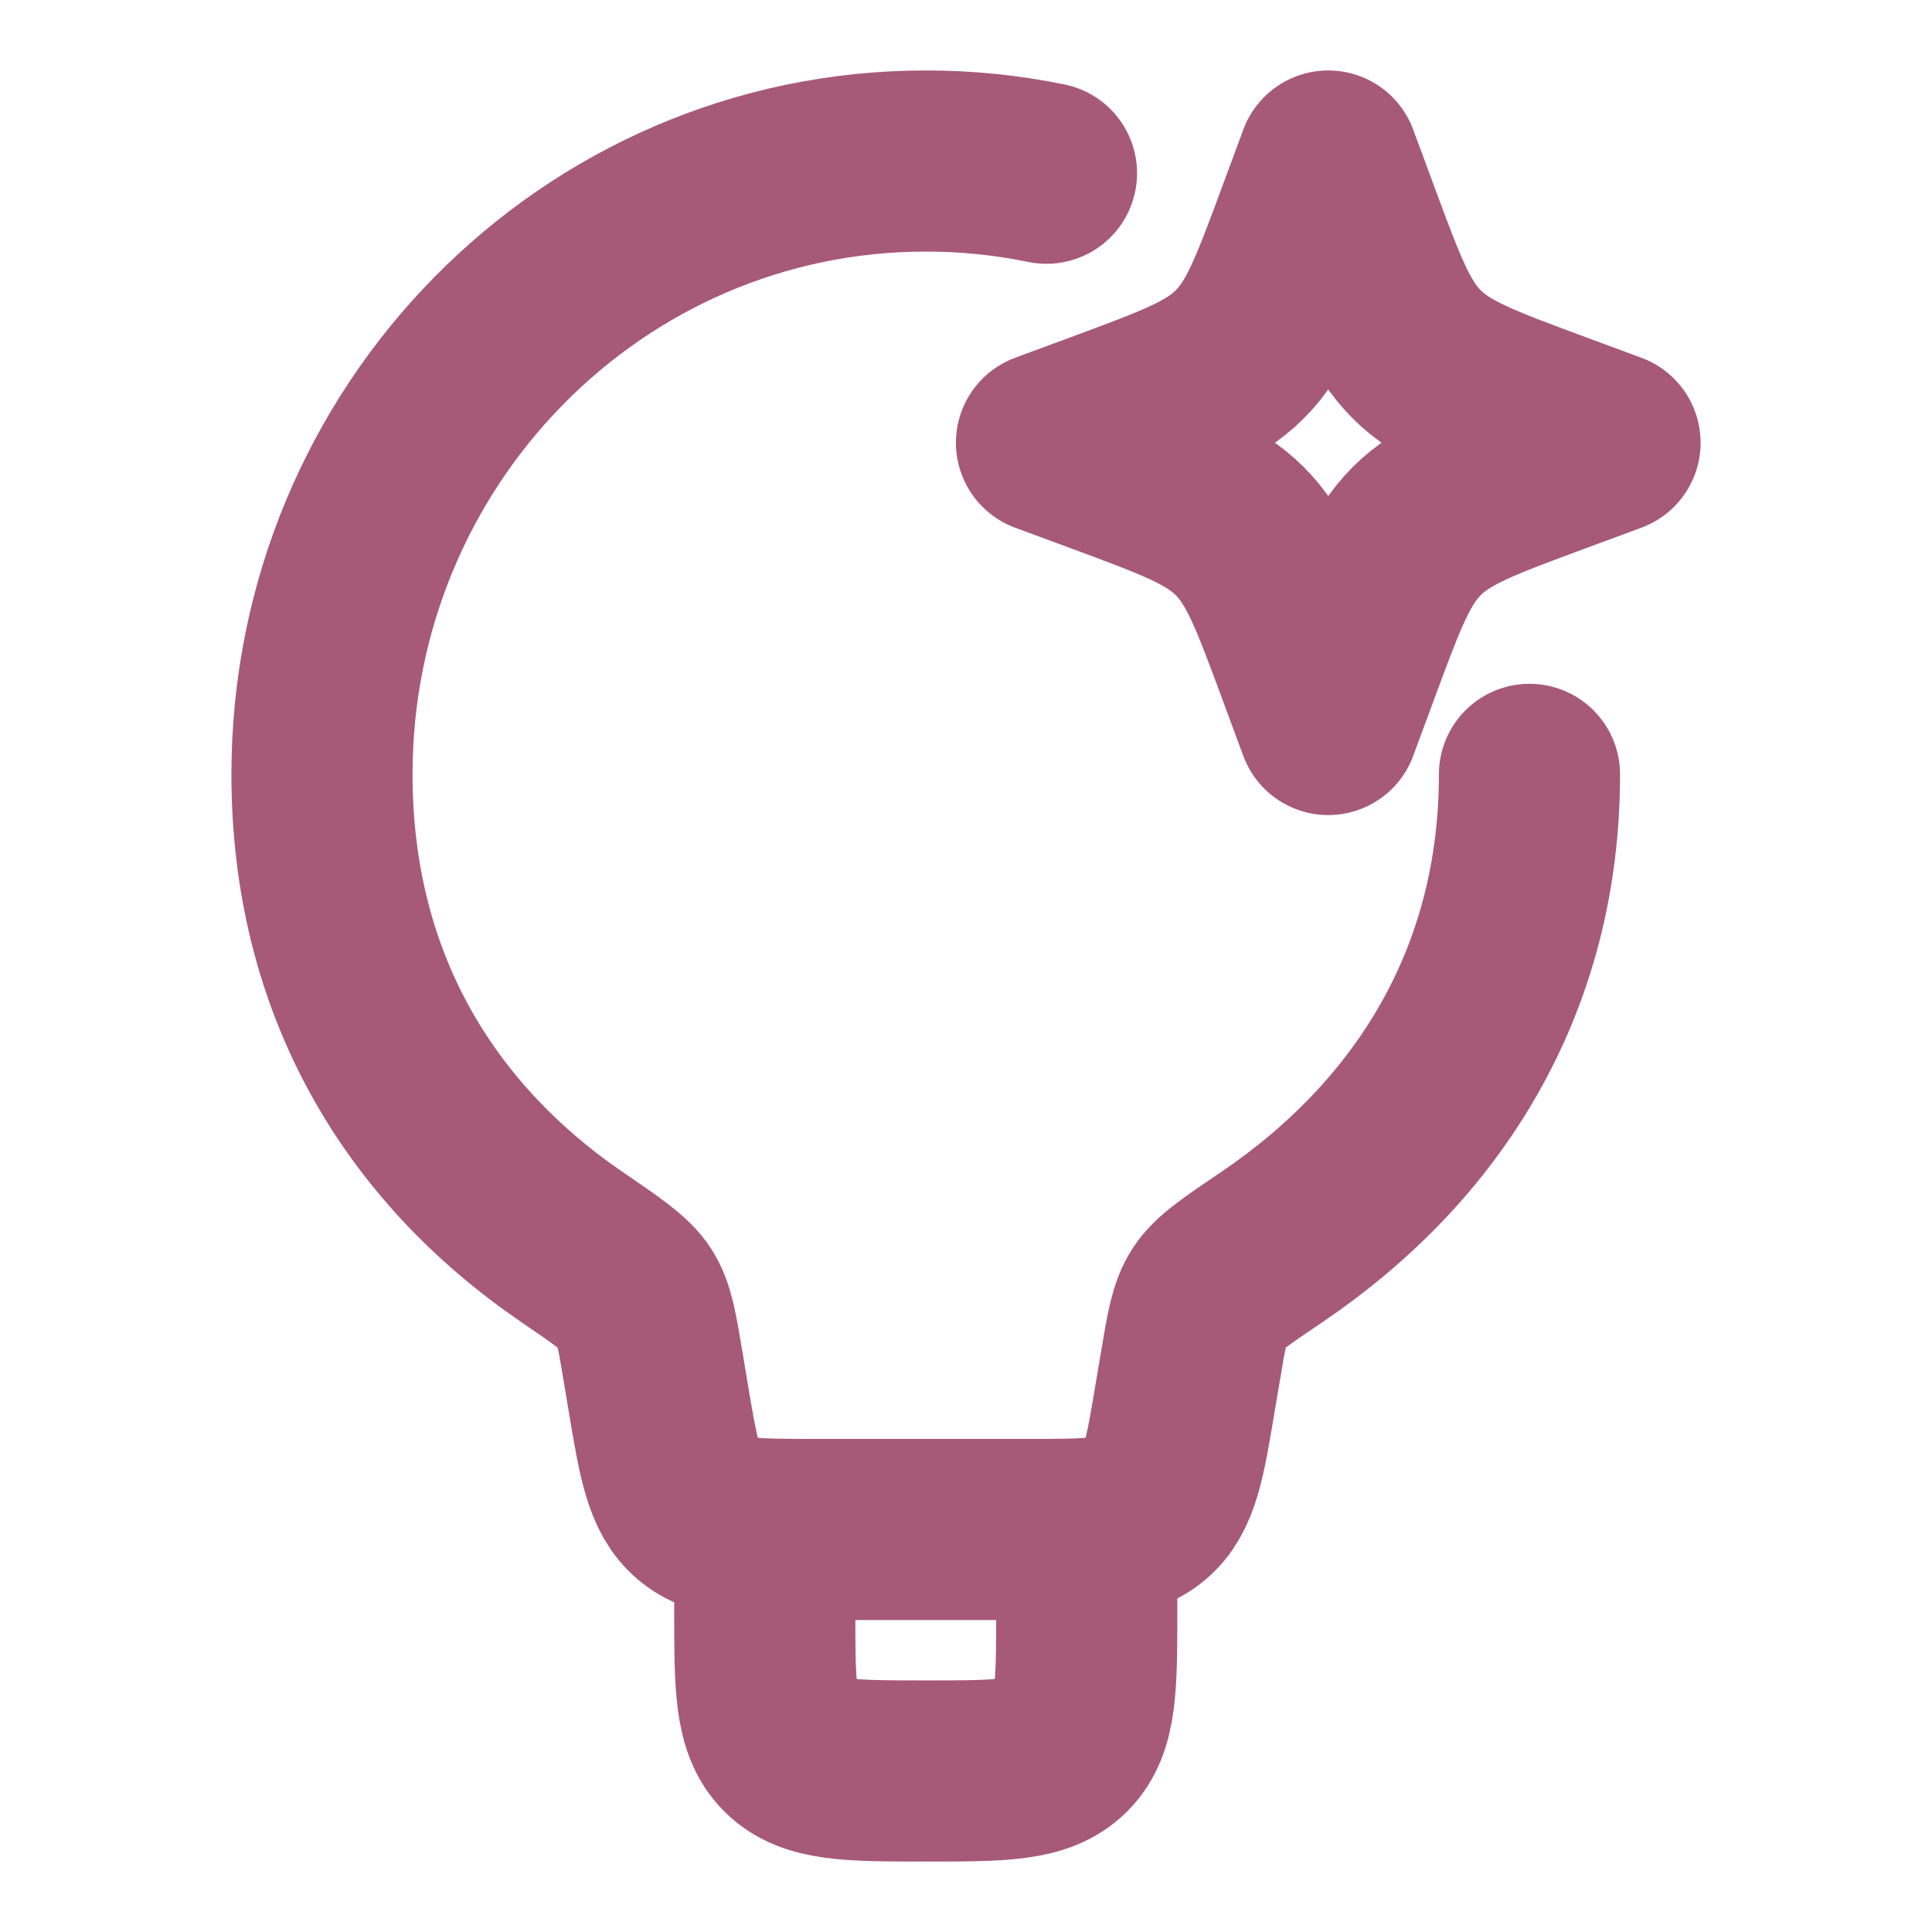
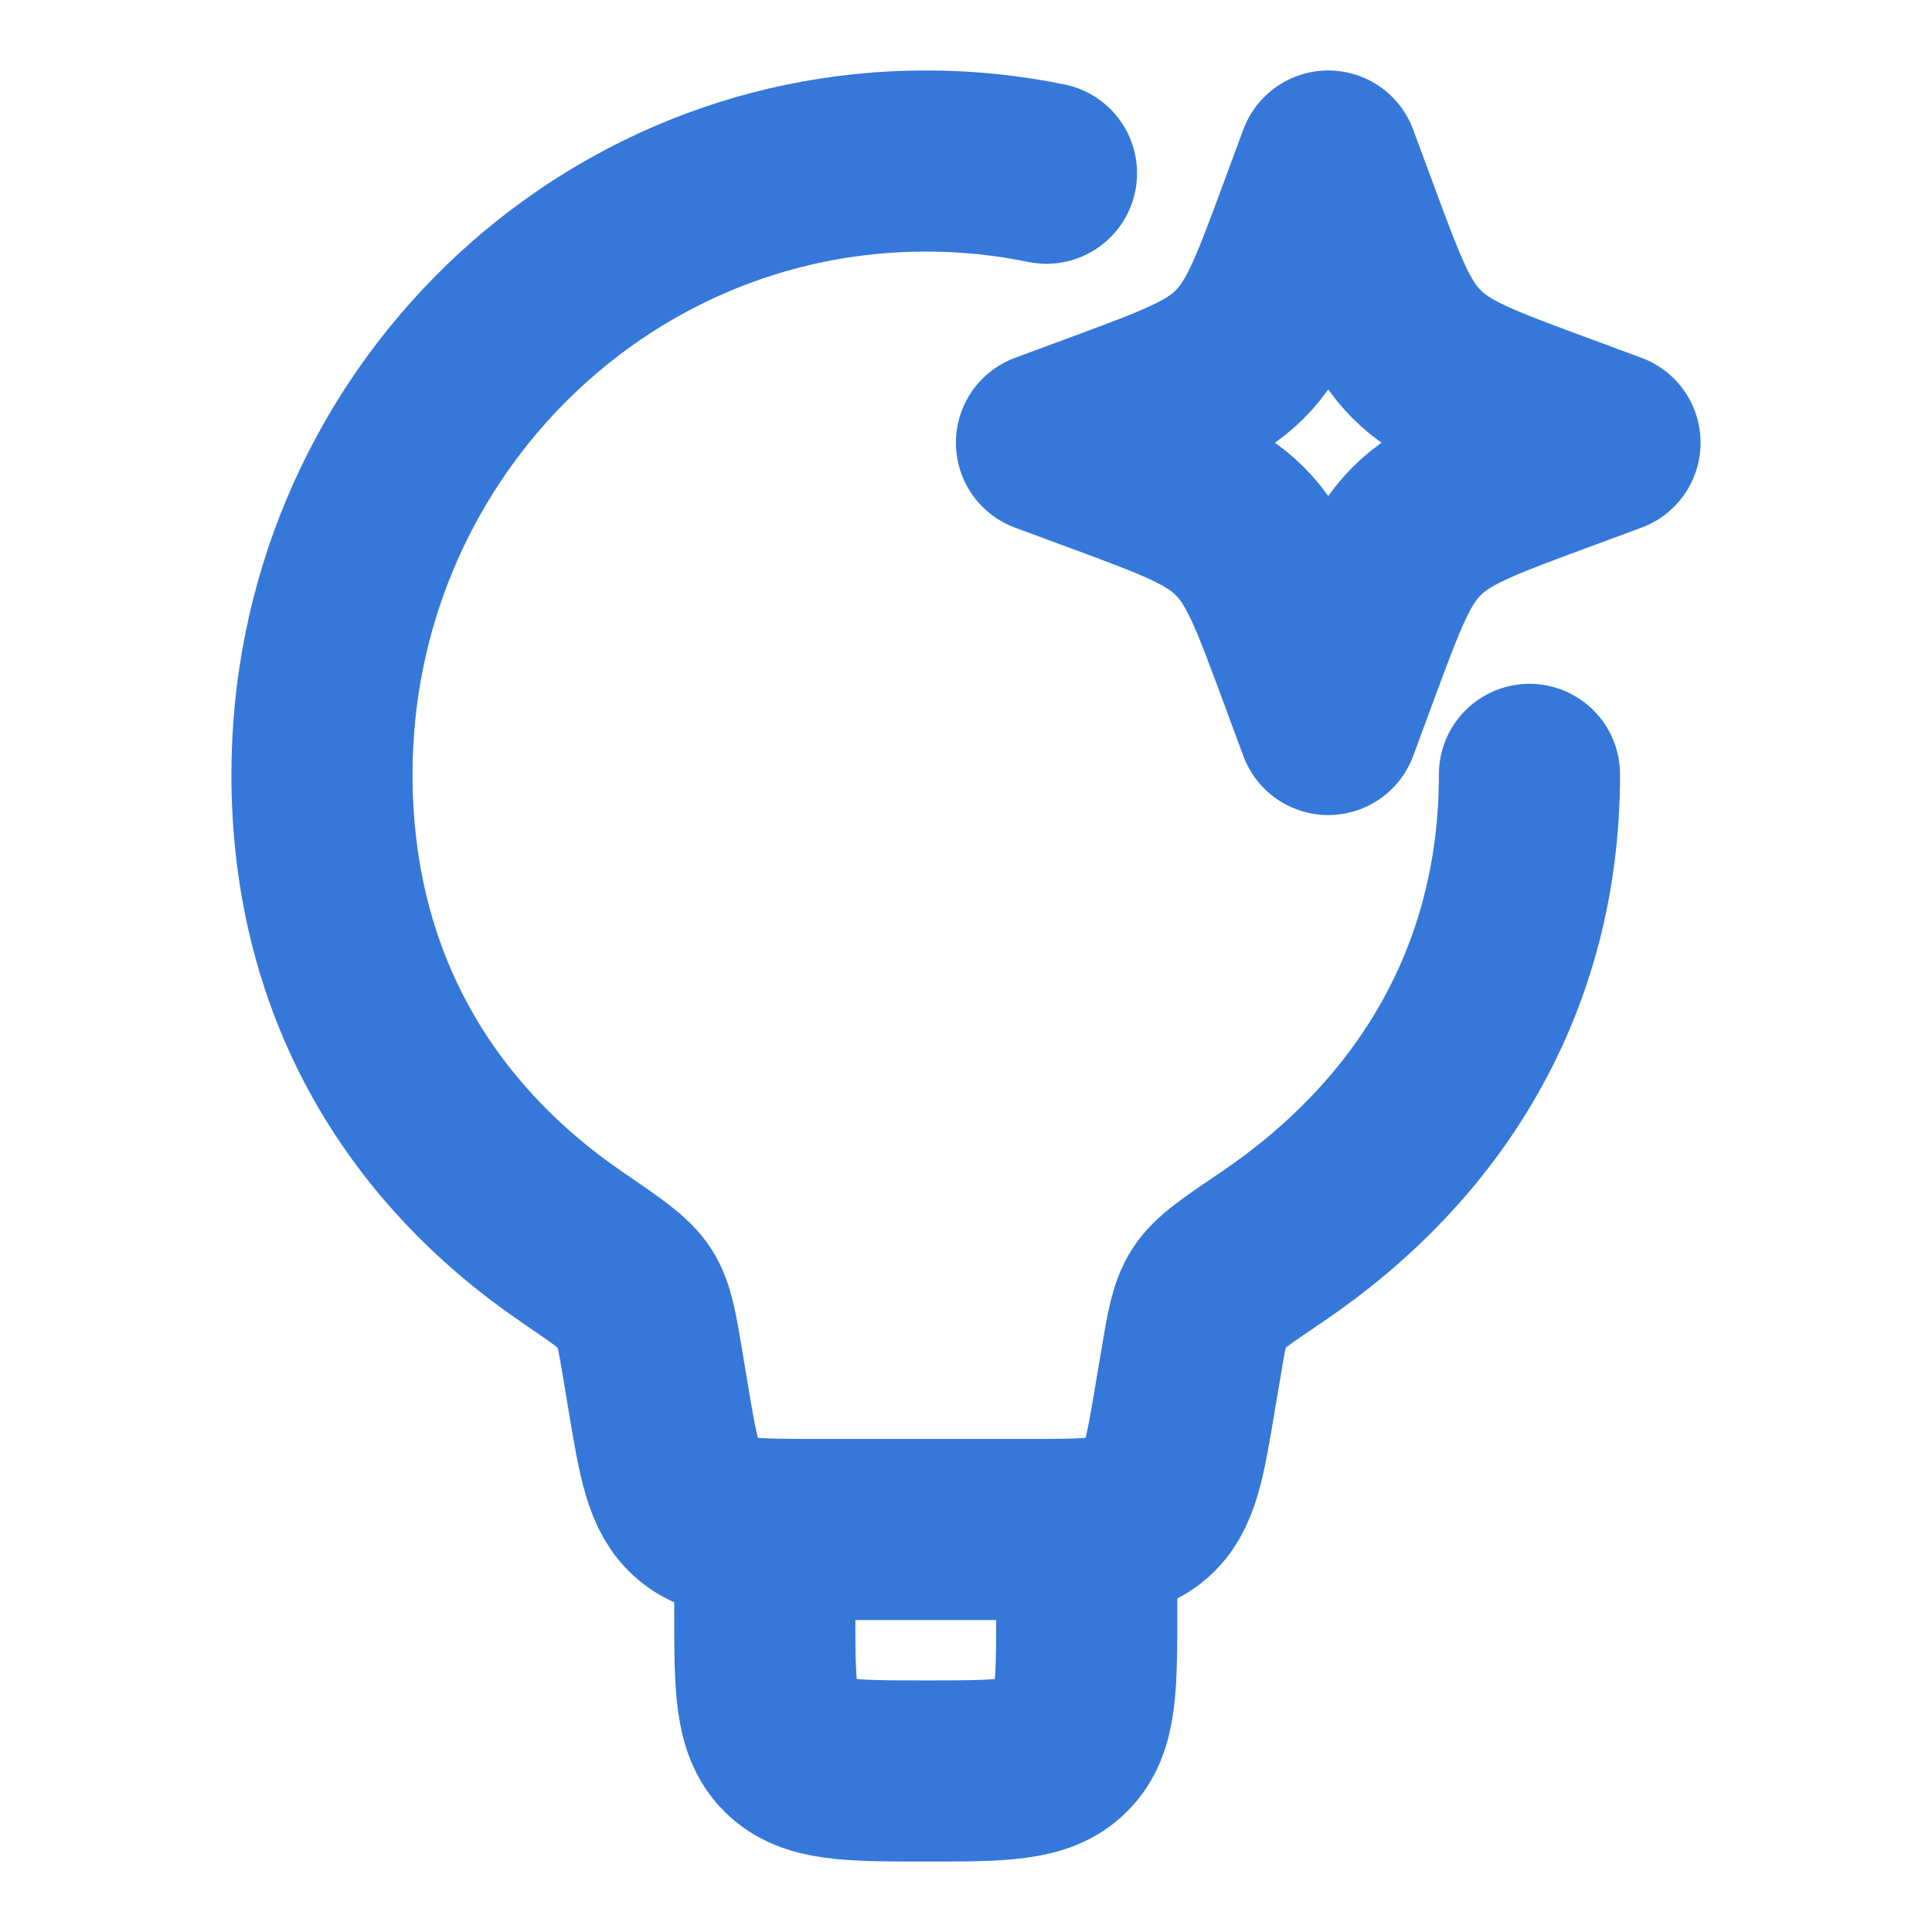
<svg xmlns="http://www.w3.org/2000/svg" width="32" height="32" viewBox="0 0 32 32" fill="none">
-   <path d="M25.333 12.826C25.333 16.267 23.64 18.913 21.064 20.656C20.464 21.061 20.164 21.264 20.016 21.496C19.869 21.725 19.817 22.029 19.717 22.634L19.637 23.105C19.461 24.169 19.372 24.701 18.999 25.017C18.625 25.333 18.087 25.333 17.008 25.333H13.525C12.447 25.333 11.908 25.333 11.535 25.017C11.161 24.701 11.073 24.169 10.895 23.105L10.817 22.634C10.716 22.03 10.667 21.728 10.52 21.498C10.373 21.269 10.072 21.064 9.471 20.653C6.923 18.91 5.333 16.265 5.333 12.826C5.333 7.217 9.811 2.667 15.333 2.667C16.005 2.666 16.675 2.734 17.333 2.869" stroke="#A75978" stroke-width="3" stroke-linecap="round" stroke-linejoin="round" />
-   <path d="M18 25.333V26.666C18 27.924 18 28.552 17.609 28.942C17.219 29.333 16.591 29.333 15.333 29.333C14.076 29.333 13.448 29.333 13.057 28.942C12.667 28.552 12.667 27.924 12.667 26.666V25.333M22 2.667L22.344 3.596C22.795 4.814 23.02 5.424 23.464 5.868C23.909 6.313 24.519 6.538 25.737 6.989L26.667 7.333L25.737 7.677C24.519 8.128 23.909 8.353 23.465 8.797C23.02 9.242 22.795 9.852 22.344 11.07L22 12L21.656 11.07C21.205 9.852 20.98 9.242 20.536 8.799C20.091 8.353 19.481 8.128 18.263 7.677L17.333 7.333L18.263 6.989C19.481 6.538 20.091 6.313 20.535 5.869C20.98 5.424 21.205 4.814 21.656 3.596L22 2.667Z" stroke="#A75978" stroke-width="3" stroke-linecap="round" stroke-linejoin="round" />
+   <path d="M25.333 12.826C25.333 16.267 23.64 18.913 21.064 20.656C20.464 21.061 20.164 21.264 20.016 21.496C19.869 21.725 19.817 22.029 19.717 22.634L19.637 23.105C19.461 24.169 19.372 24.701 18.999 25.017C18.625 25.333 18.087 25.333 17.008 25.333H13.525C12.447 25.333 11.908 25.333 11.535 25.017C11.161 24.701 11.073 24.169 10.895 23.105L10.817 22.634C10.716 22.03 10.667 21.728 10.52 21.498C10.373 21.269 10.072 21.064 9.471 20.653C6.923 18.91 5.333 16.265 5.333 12.826C5.333 7.217 9.811 2.667 15.333 2.667C16.005 2.666 16.675 2.734 17.333 2.869" stroke="#3678D9" stroke-width="3" stroke-linecap="round" stroke-linejoin="round" />
+   <path d="M18 25.333V26.666C18 27.924 18 28.552 17.609 28.942C17.219 29.333 16.591 29.333 15.333 29.333C14.076 29.333 13.448 29.333 13.057 28.942C12.667 28.552 12.667 27.924 12.667 26.666V25.333M22 2.667L22.344 3.596C22.795 4.814 23.02 5.424 23.464 5.868C23.909 6.313 24.519 6.538 25.737 6.989L26.667 7.333L25.737 7.677C24.519 8.128 23.909 8.353 23.465 8.797C23.02 9.242 22.795 9.852 22.344 11.07L22 12L21.656 11.07C21.205 9.852 20.98 9.242 20.536 8.799C20.091 8.353 19.481 8.128 18.263 7.677L17.333 7.333L18.263 6.989C19.481 6.538 20.091 6.313 20.535 5.869C20.98 5.424 21.205 4.814 21.656 3.596L22 2.667Z" stroke="#3678D9" stroke-width="3" stroke-linecap="round" stroke-linejoin="round" />
</svg>
